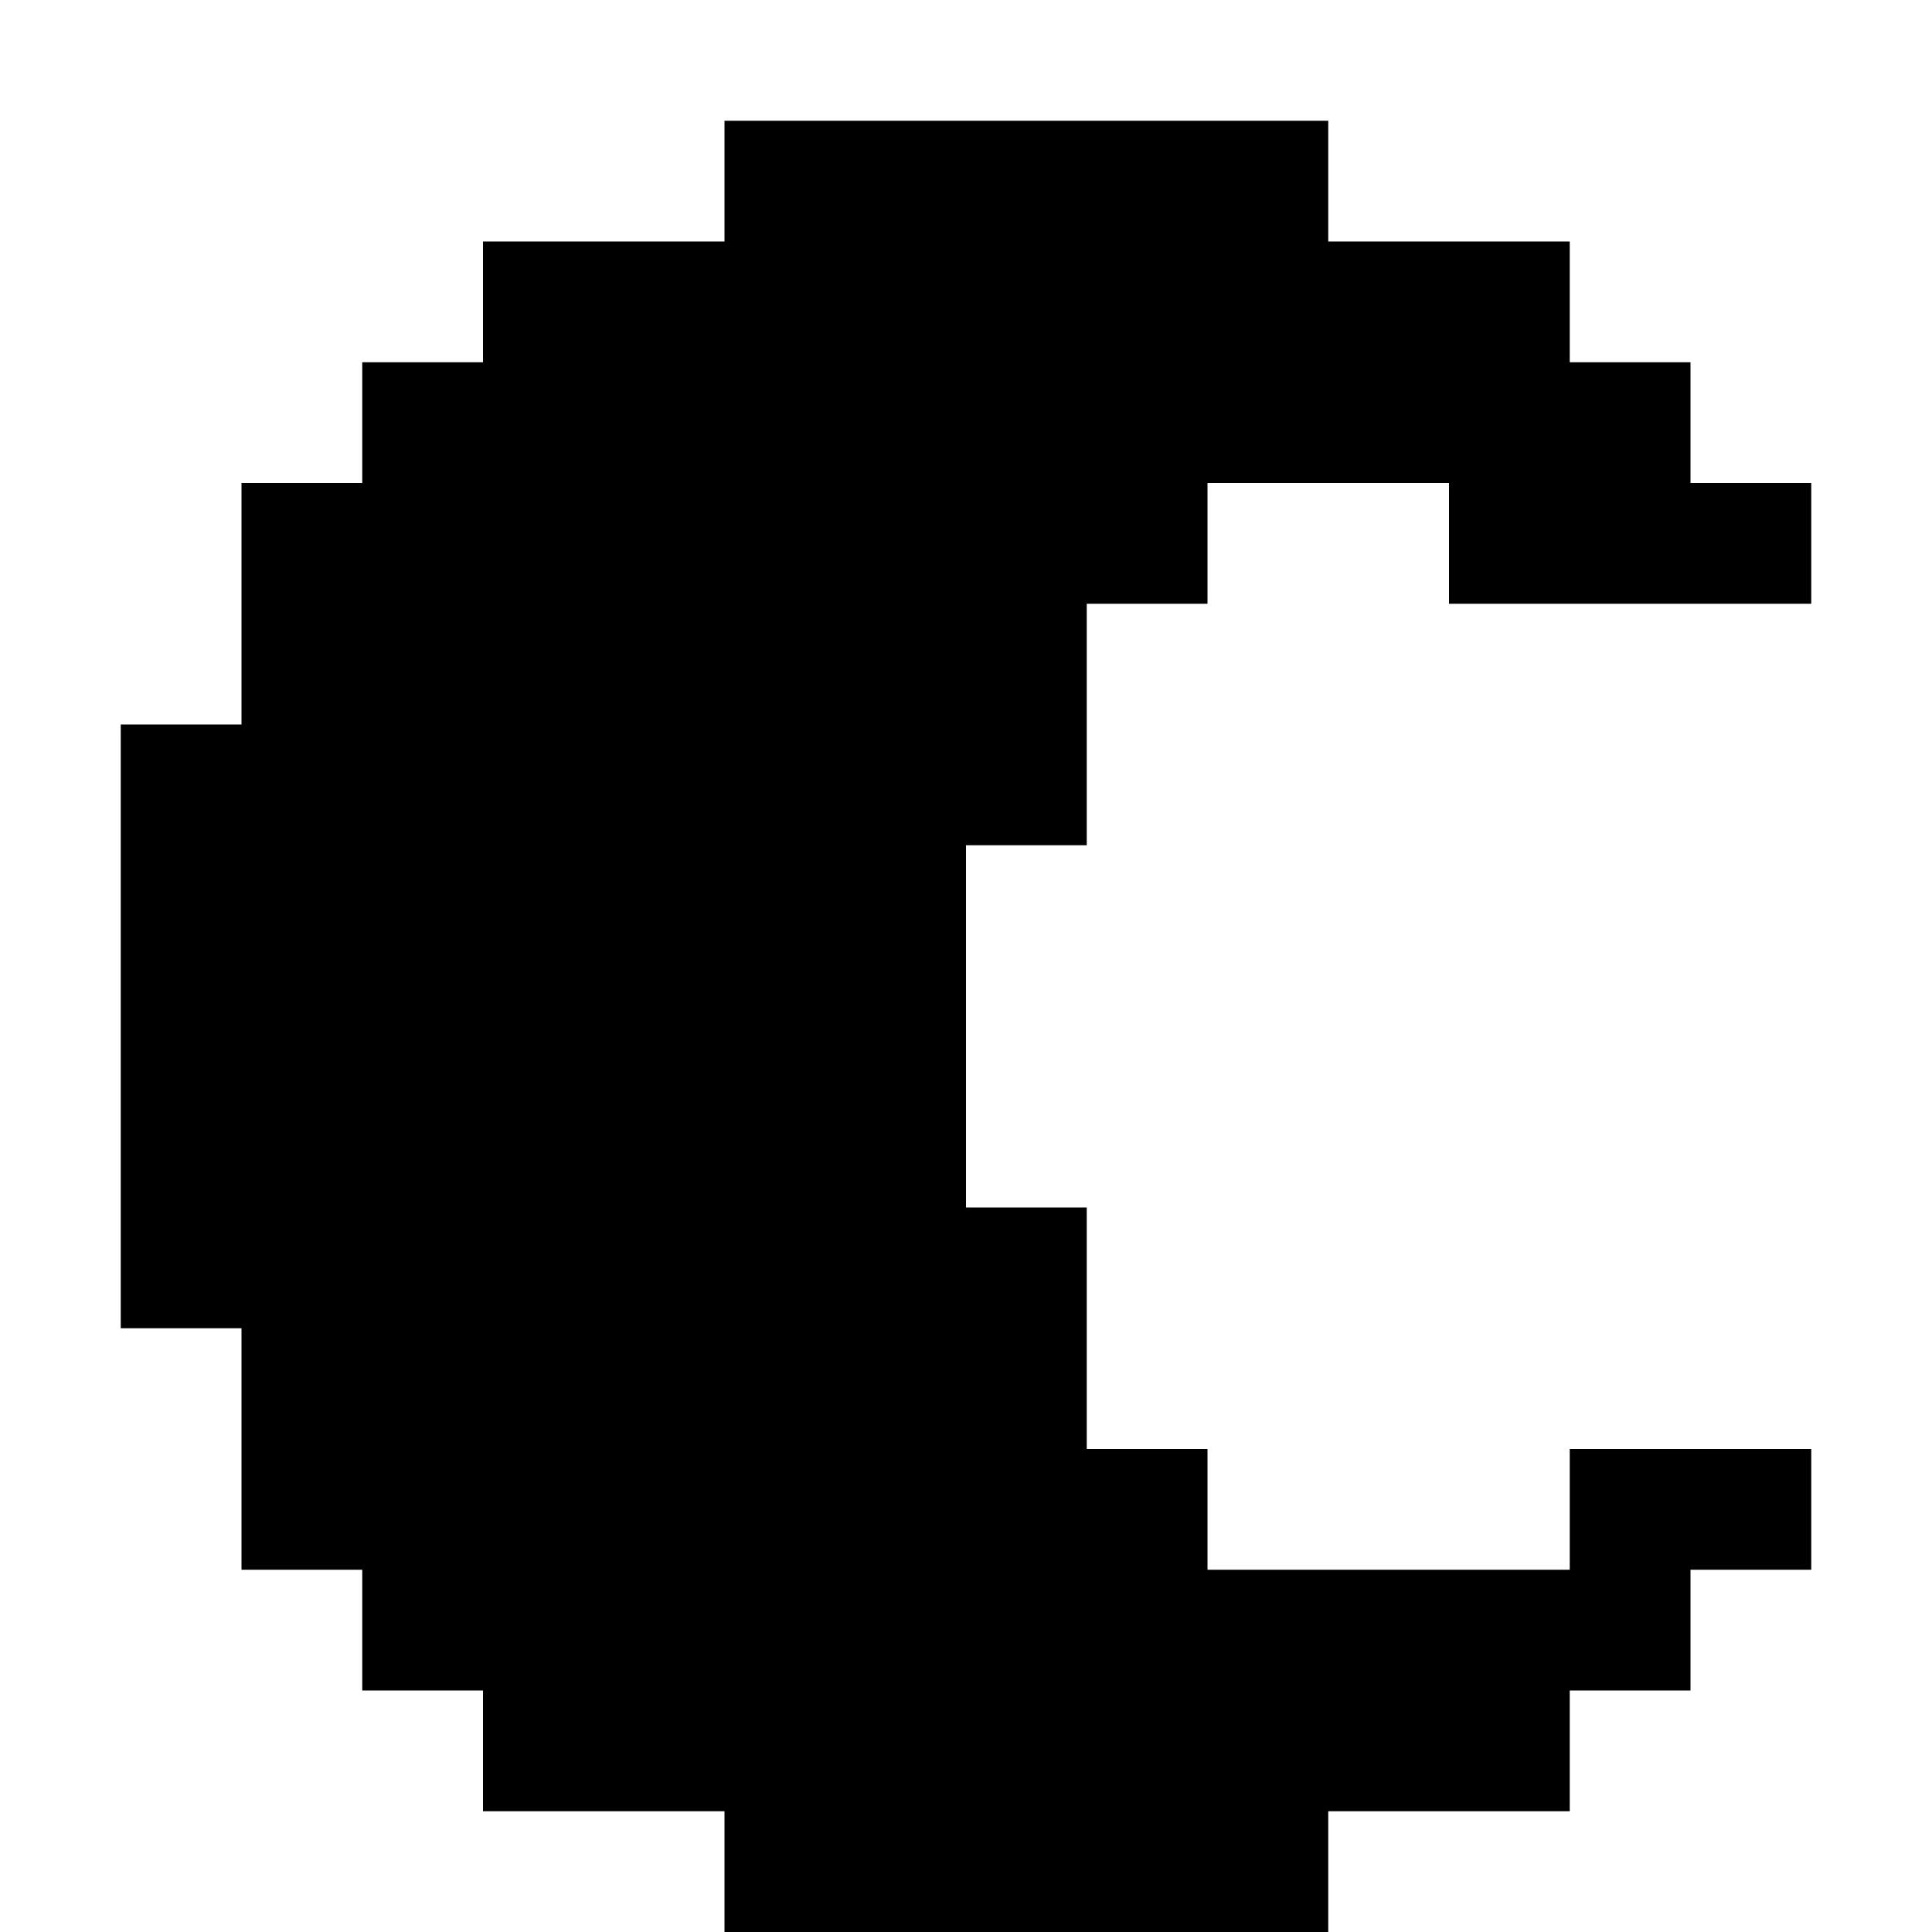
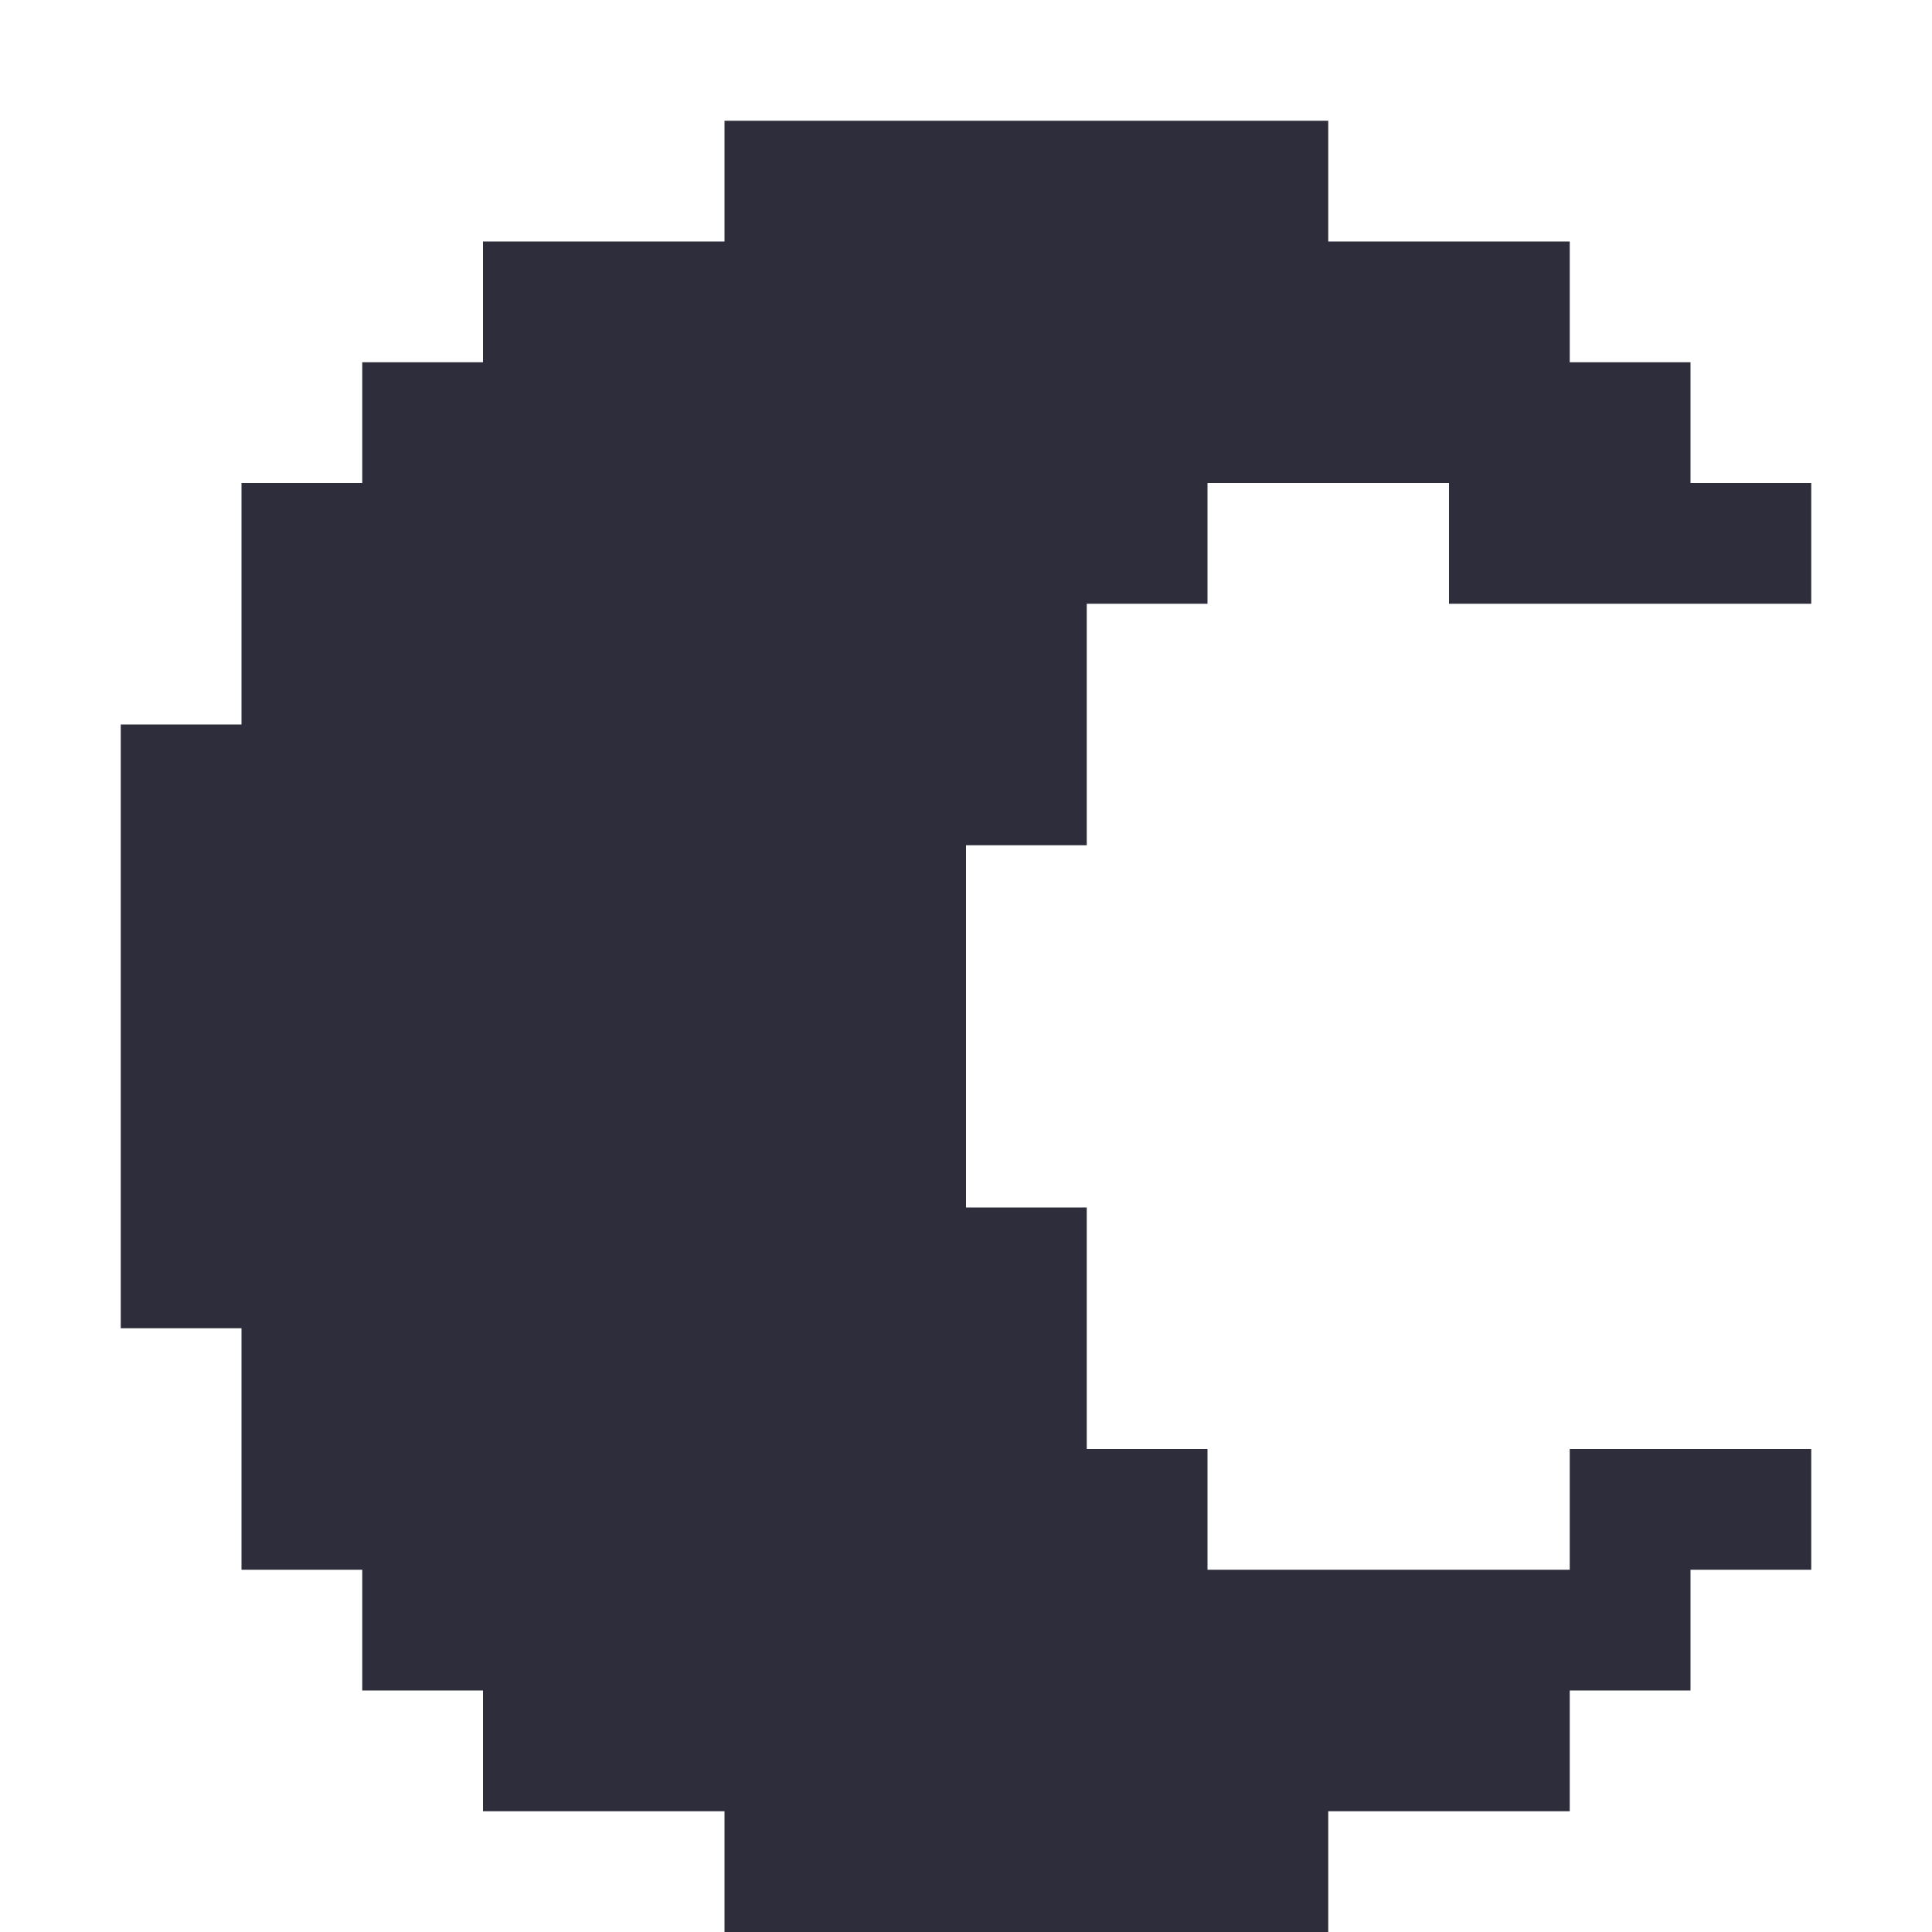
<svg xmlns="http://www.w3.org/2000/svg" version="1.0" viewBox="0 0 1600 1600">
+   <style>
+         path{
+         fill: rgb(45, 45, 60);
+         }
+ 
+     </style>
  <path d="M600 150v50H400v100H300v100H200v200H100v500h100v200h100v100h100v100h200v100h500v-100h200v-100h100v-100h100v-100h-200v100h-300v-100H900v-200H800V700h100V500h100V400h200v100h300V400h-100V300h-100V200h-200V100H600v50z" />
</svg>
